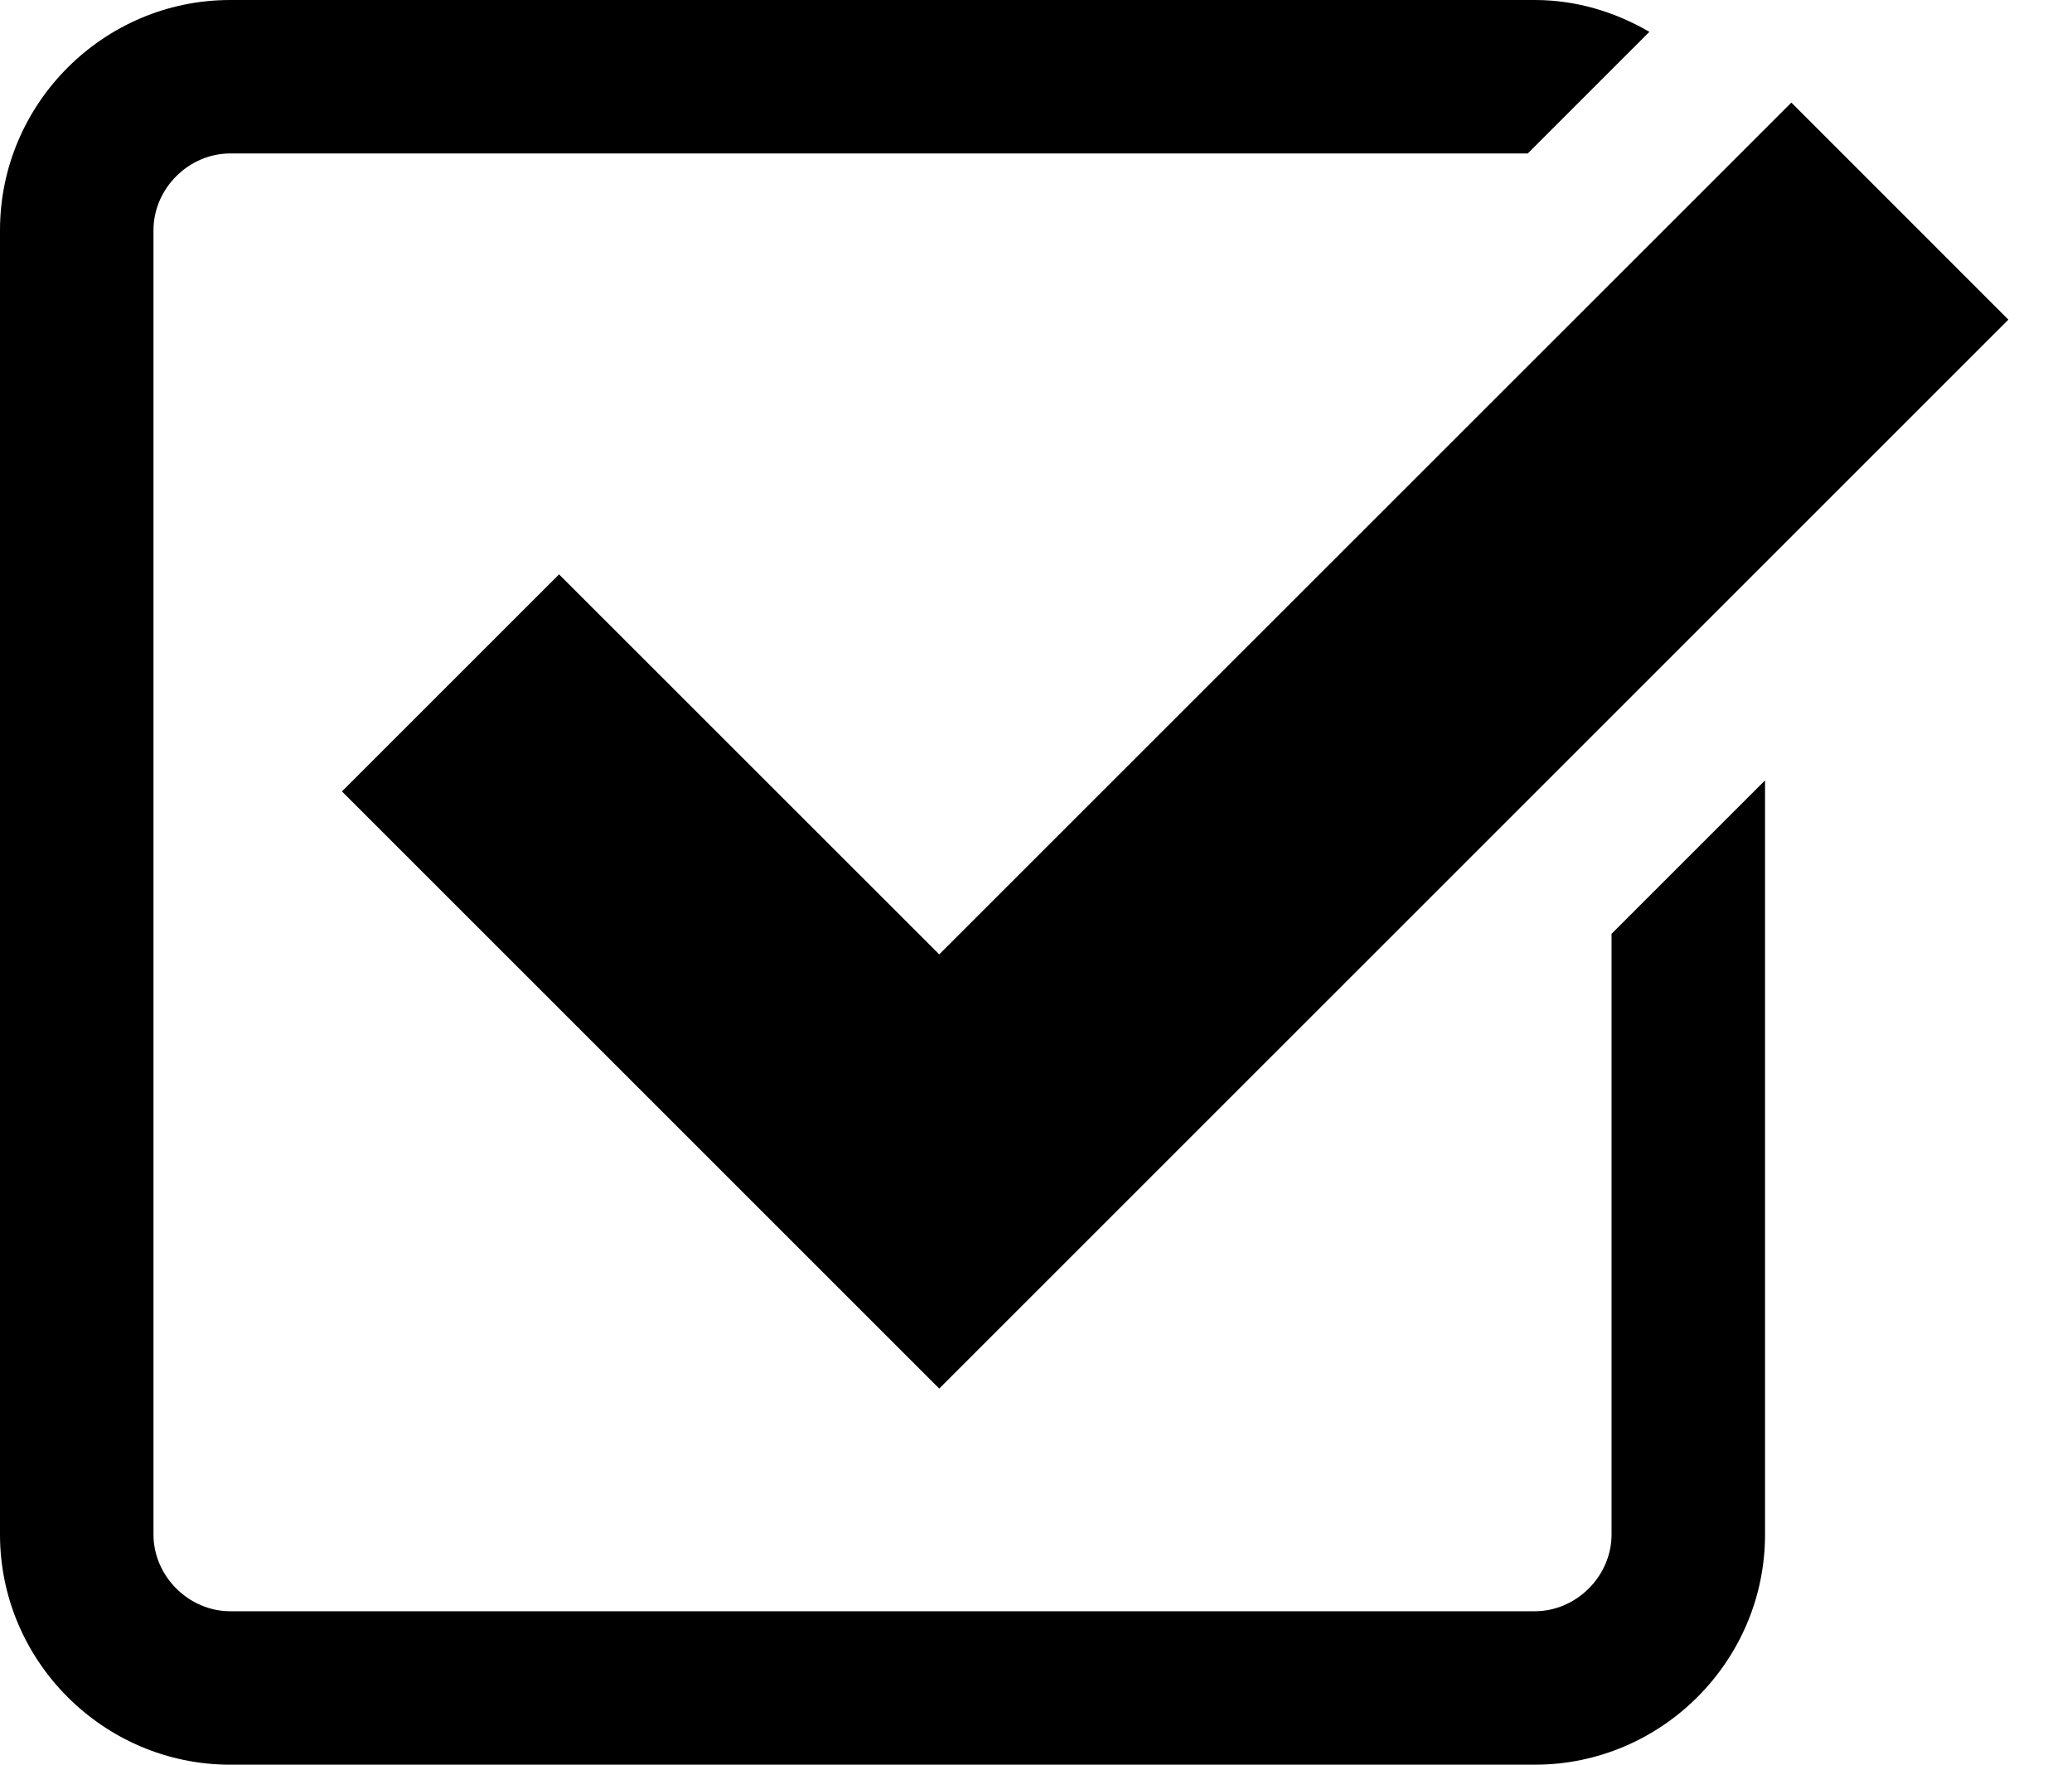
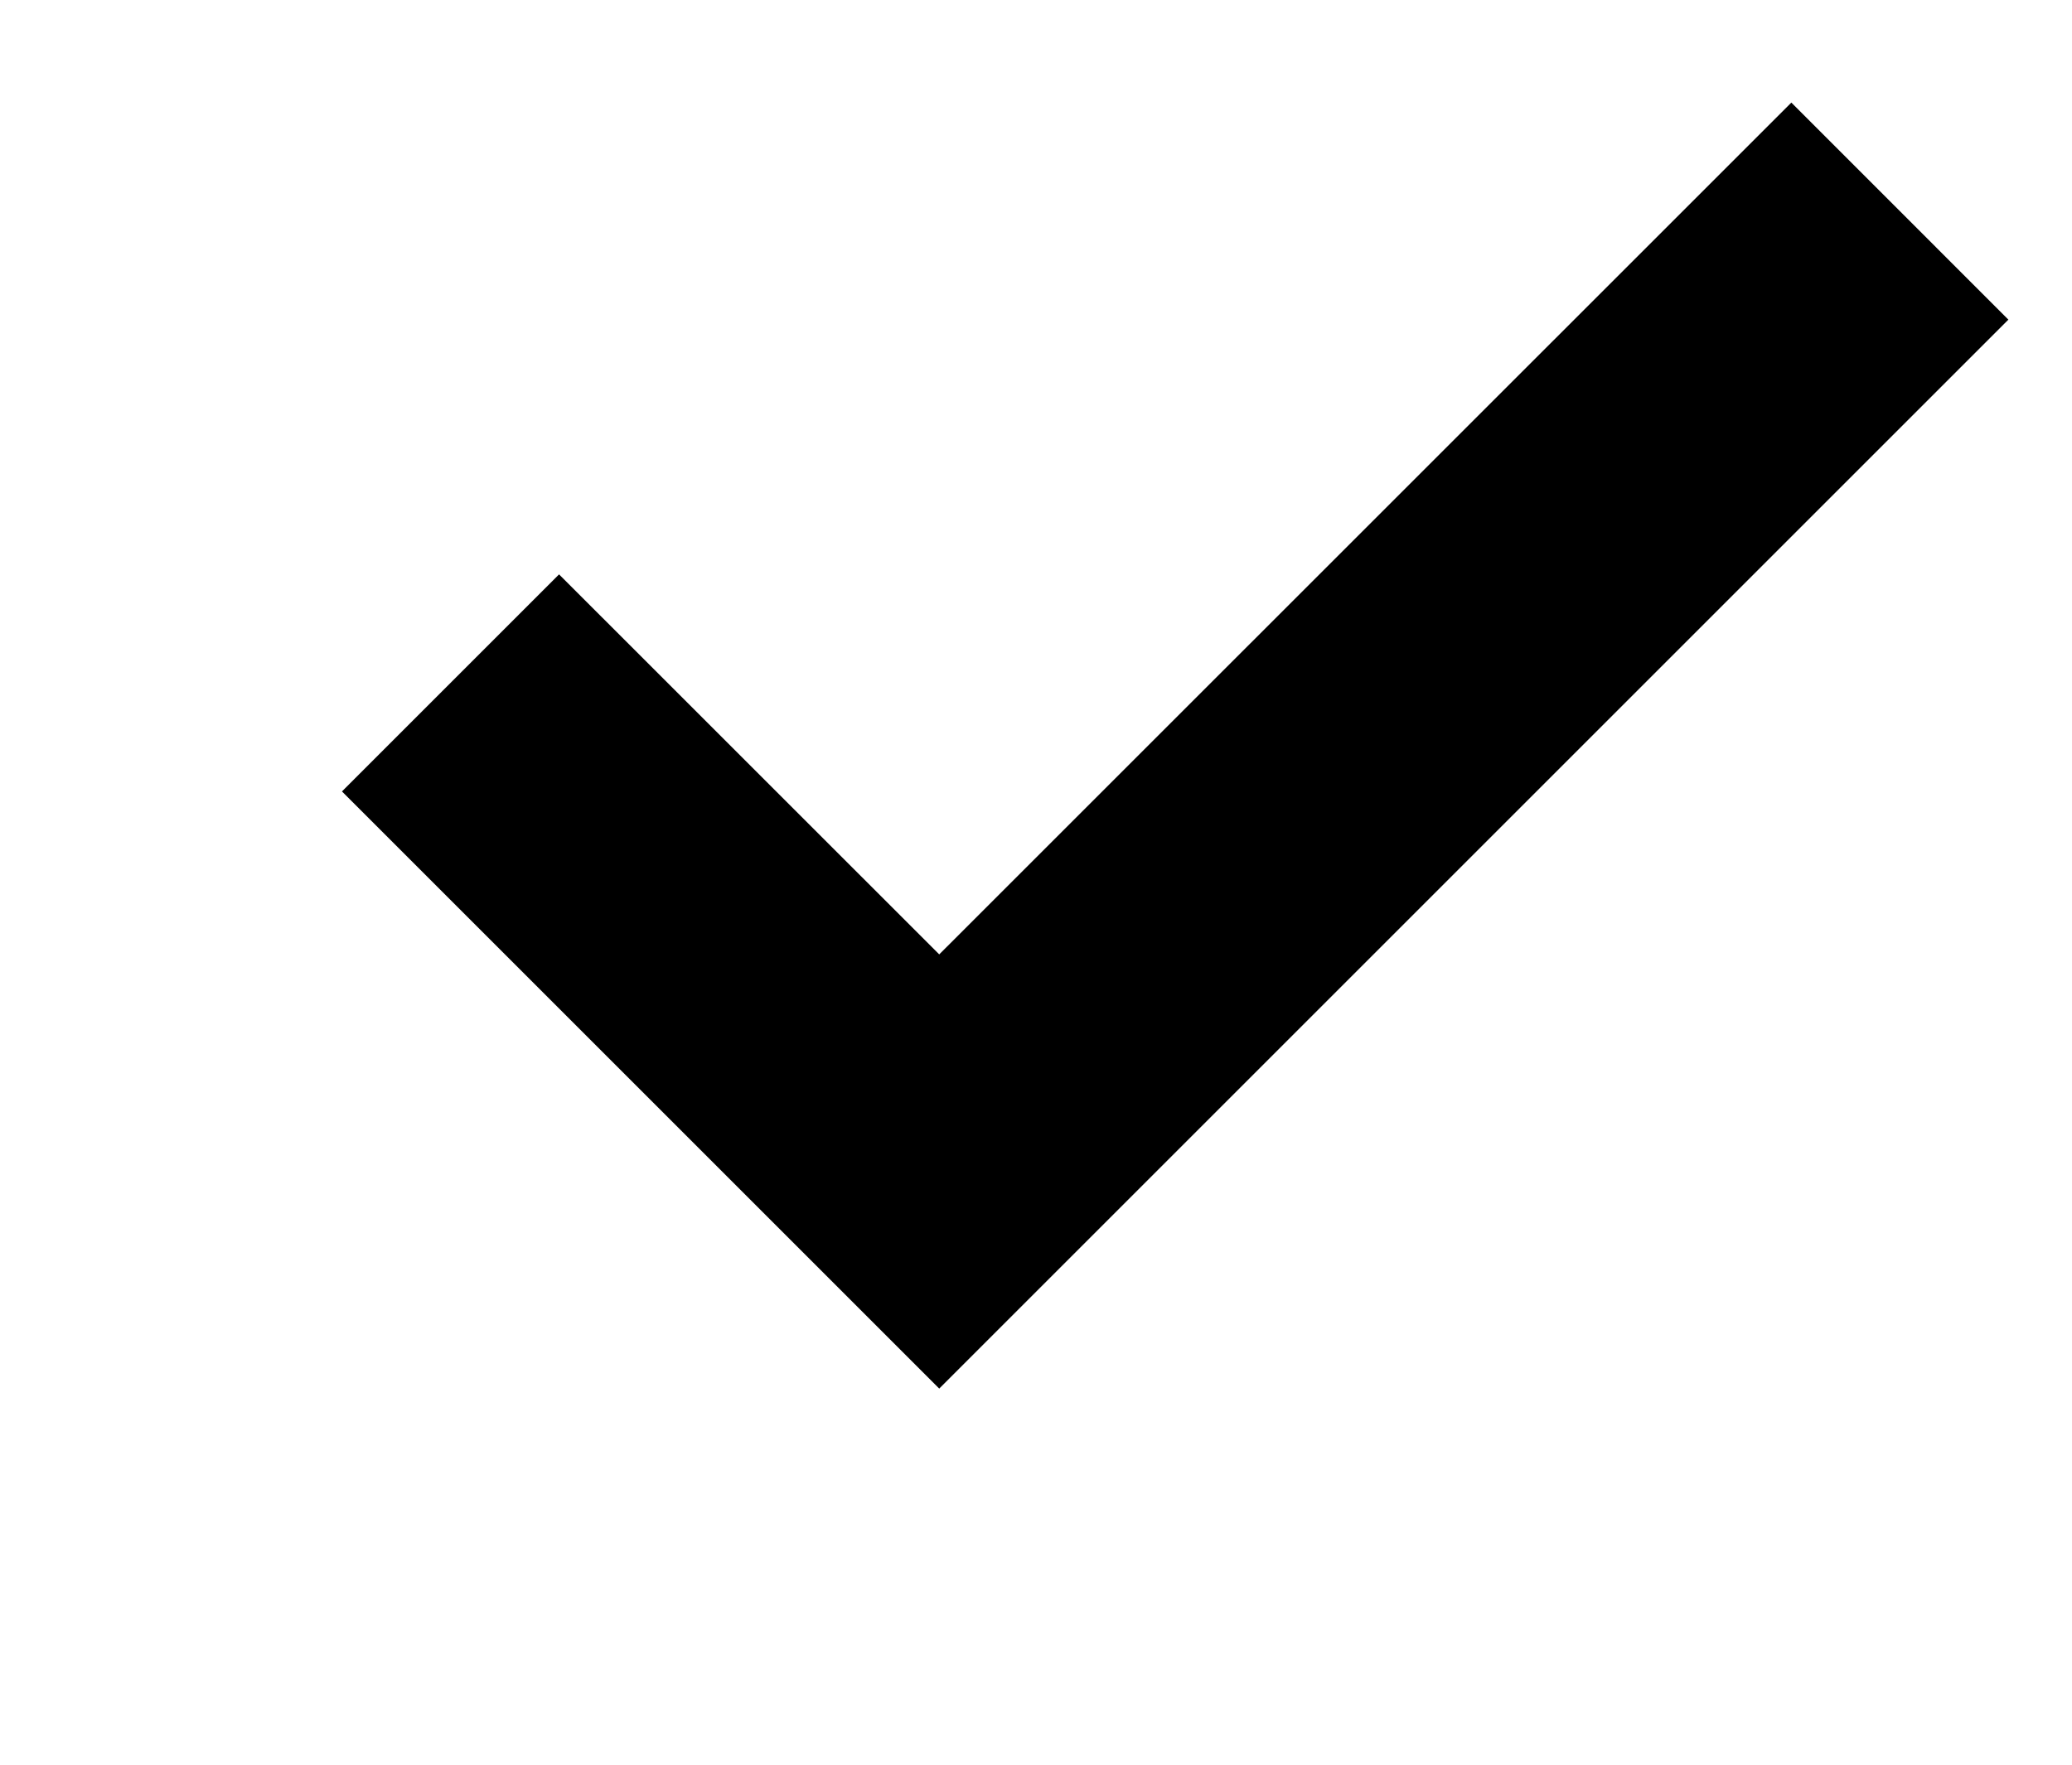
<svg xmlns="http://www.w3.org/2000/svg" version="1.1" x="0px" y="0px" width="27px" height="23px" viewBox="0 0 27 23" enable-background="new 0 0 27 23" xml:space="preserve">
  <g id="Layer_1">
</g>
  <g id="Layer_2">
    <g>
      <polygon points="7.285,7.486 4.456,10.315 12.239,18.098 26.171,4.166 23.343,1.337 12.239,12.439   " />
-       <path d="M21,20c0,0.542-0.458,1-1,1H3c-0.542,0-1-0.458-1-1V3c0-0.542,0.458-1,1-1h16.908l1.585-1.585C21.051,0.158,20.545,0,20,0    H3C1.35,0,0,1.35,0,3v17c0,1.65,1.35,3,3,3h17c1.65,0,3-1.35,3-3v-9.829l-2,2V20z" />
+       <path fill="transparent" d="M21,20c0,0.542-0.458,1-1,1H3c-0.542,0-1-0.458-1-1V3c0-0.542,0.458-1,1-1h16.908l1.585-1.585C21.051,0.158,20.545,0,20,0    H3C1.35,0,0,1.35,0,3v17c0,1.65,1.35,3,3,3h17c1.65,0,3-1.35,3-3v-9.829l-2,2V20z" />
    </g>
  </g>
</svg>
